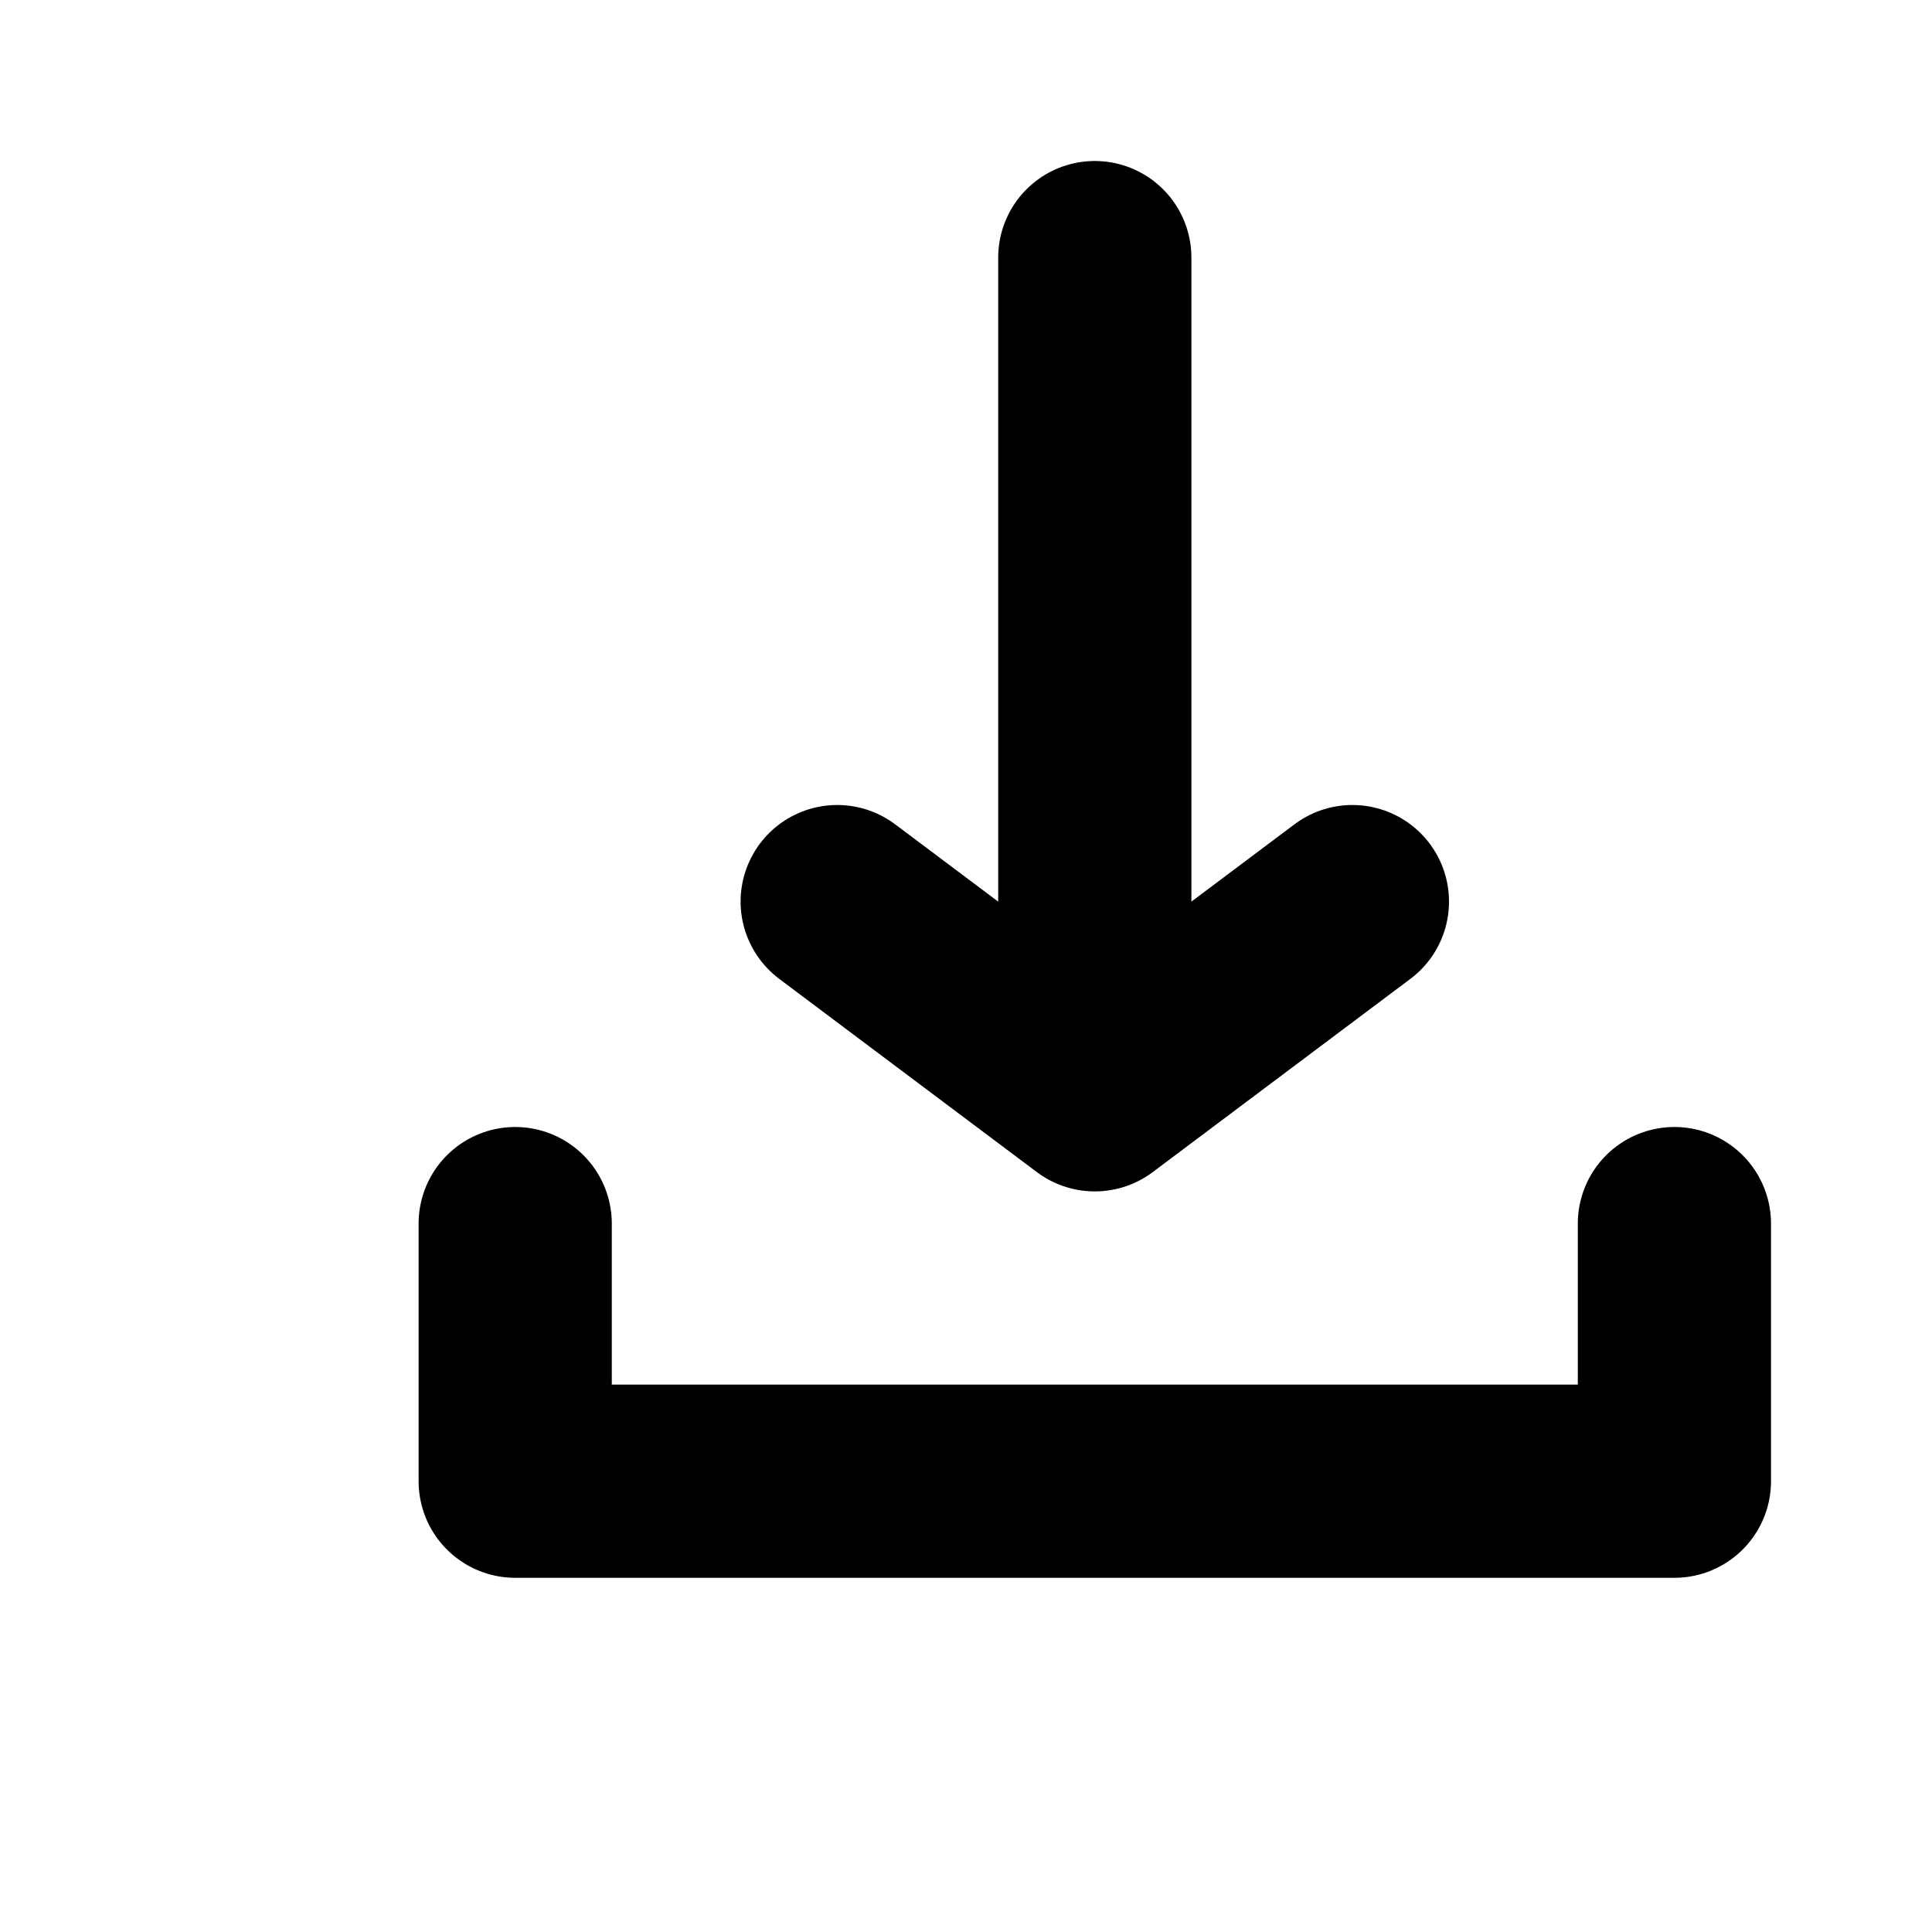
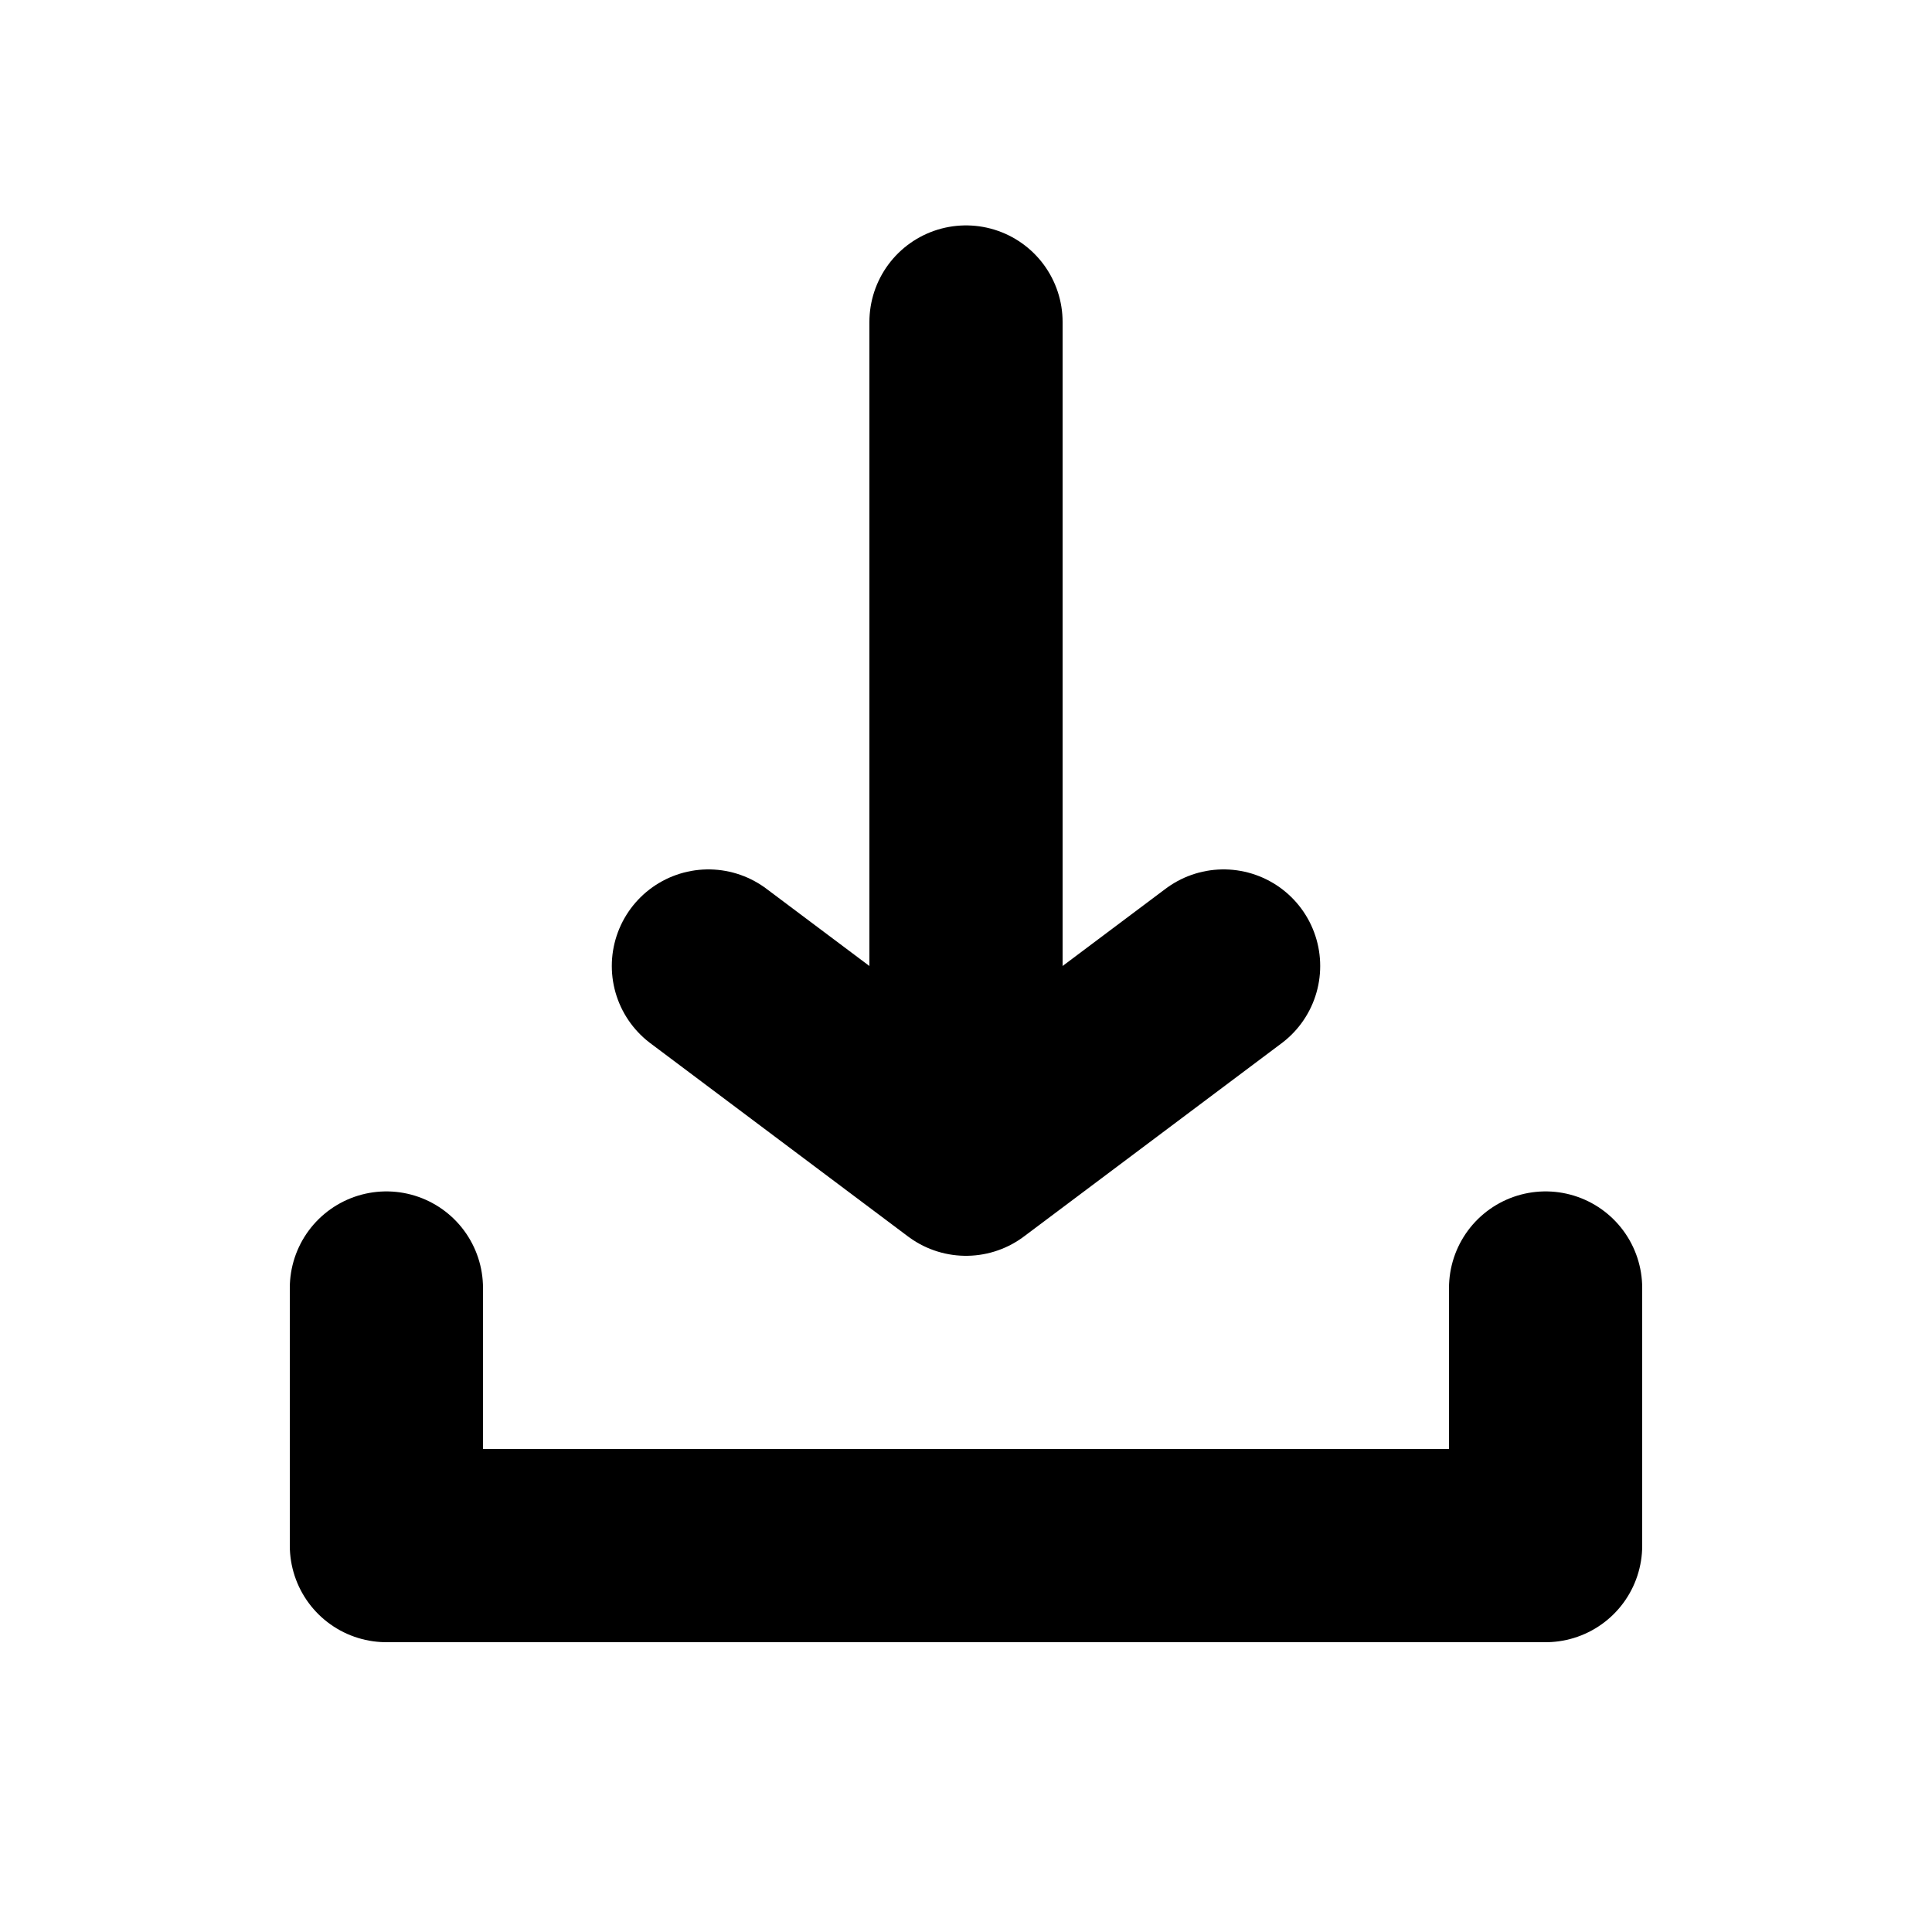
- <svg xmlns="http://www.w3.org/2000/svg" version="1.1" viewBox="0 0 30 30" fill="none" width="640" height="640" stroke="#000" stroke-width="3" stroke-linecap="round" stroke-linejoin="round">
+ <svg xmlns="http://www.w3.org/2000/svg" version="1.1" viewBox="2 2 30 24" fill="none" width="64" height="64" stroke="#000" stroke-width="3" stroke-linecap="round" stroke-linejoin="round">
  <path d="M 17 4 L 17 17 L 13 14 M 17 17 L 21 14 M 8 19 L 8 23 L 26 23 L 26 19" />
</svg>
